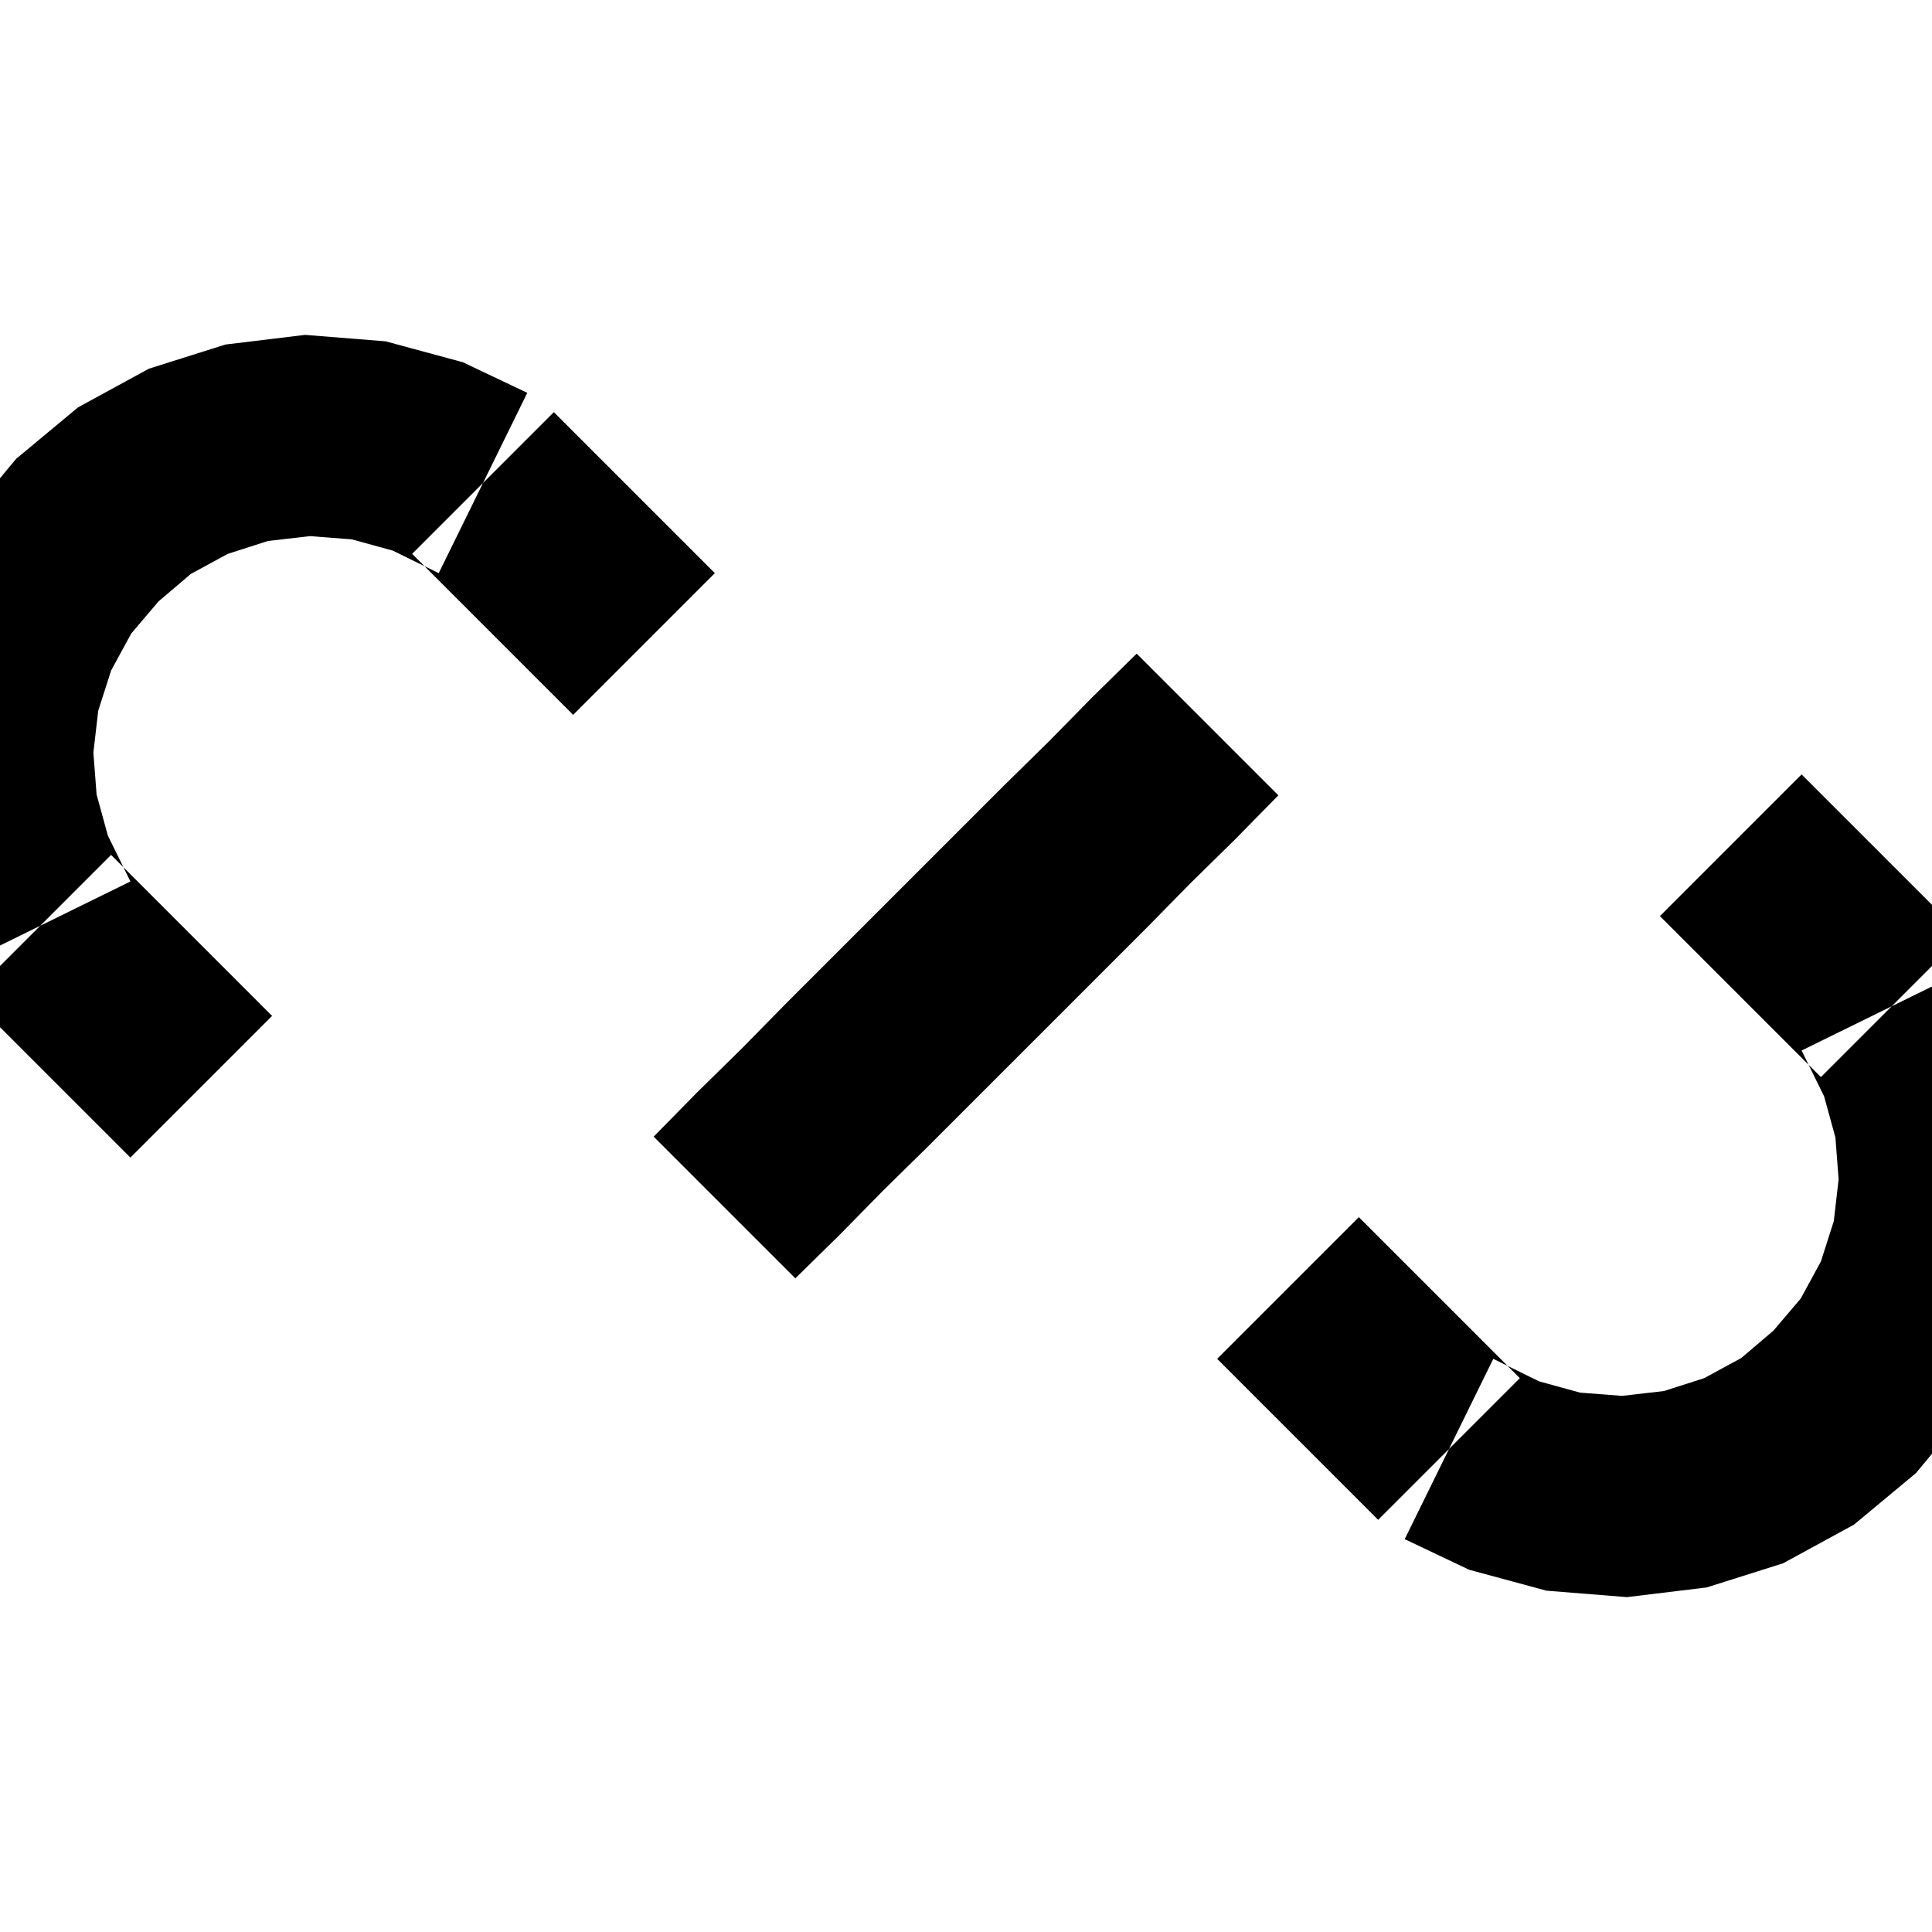
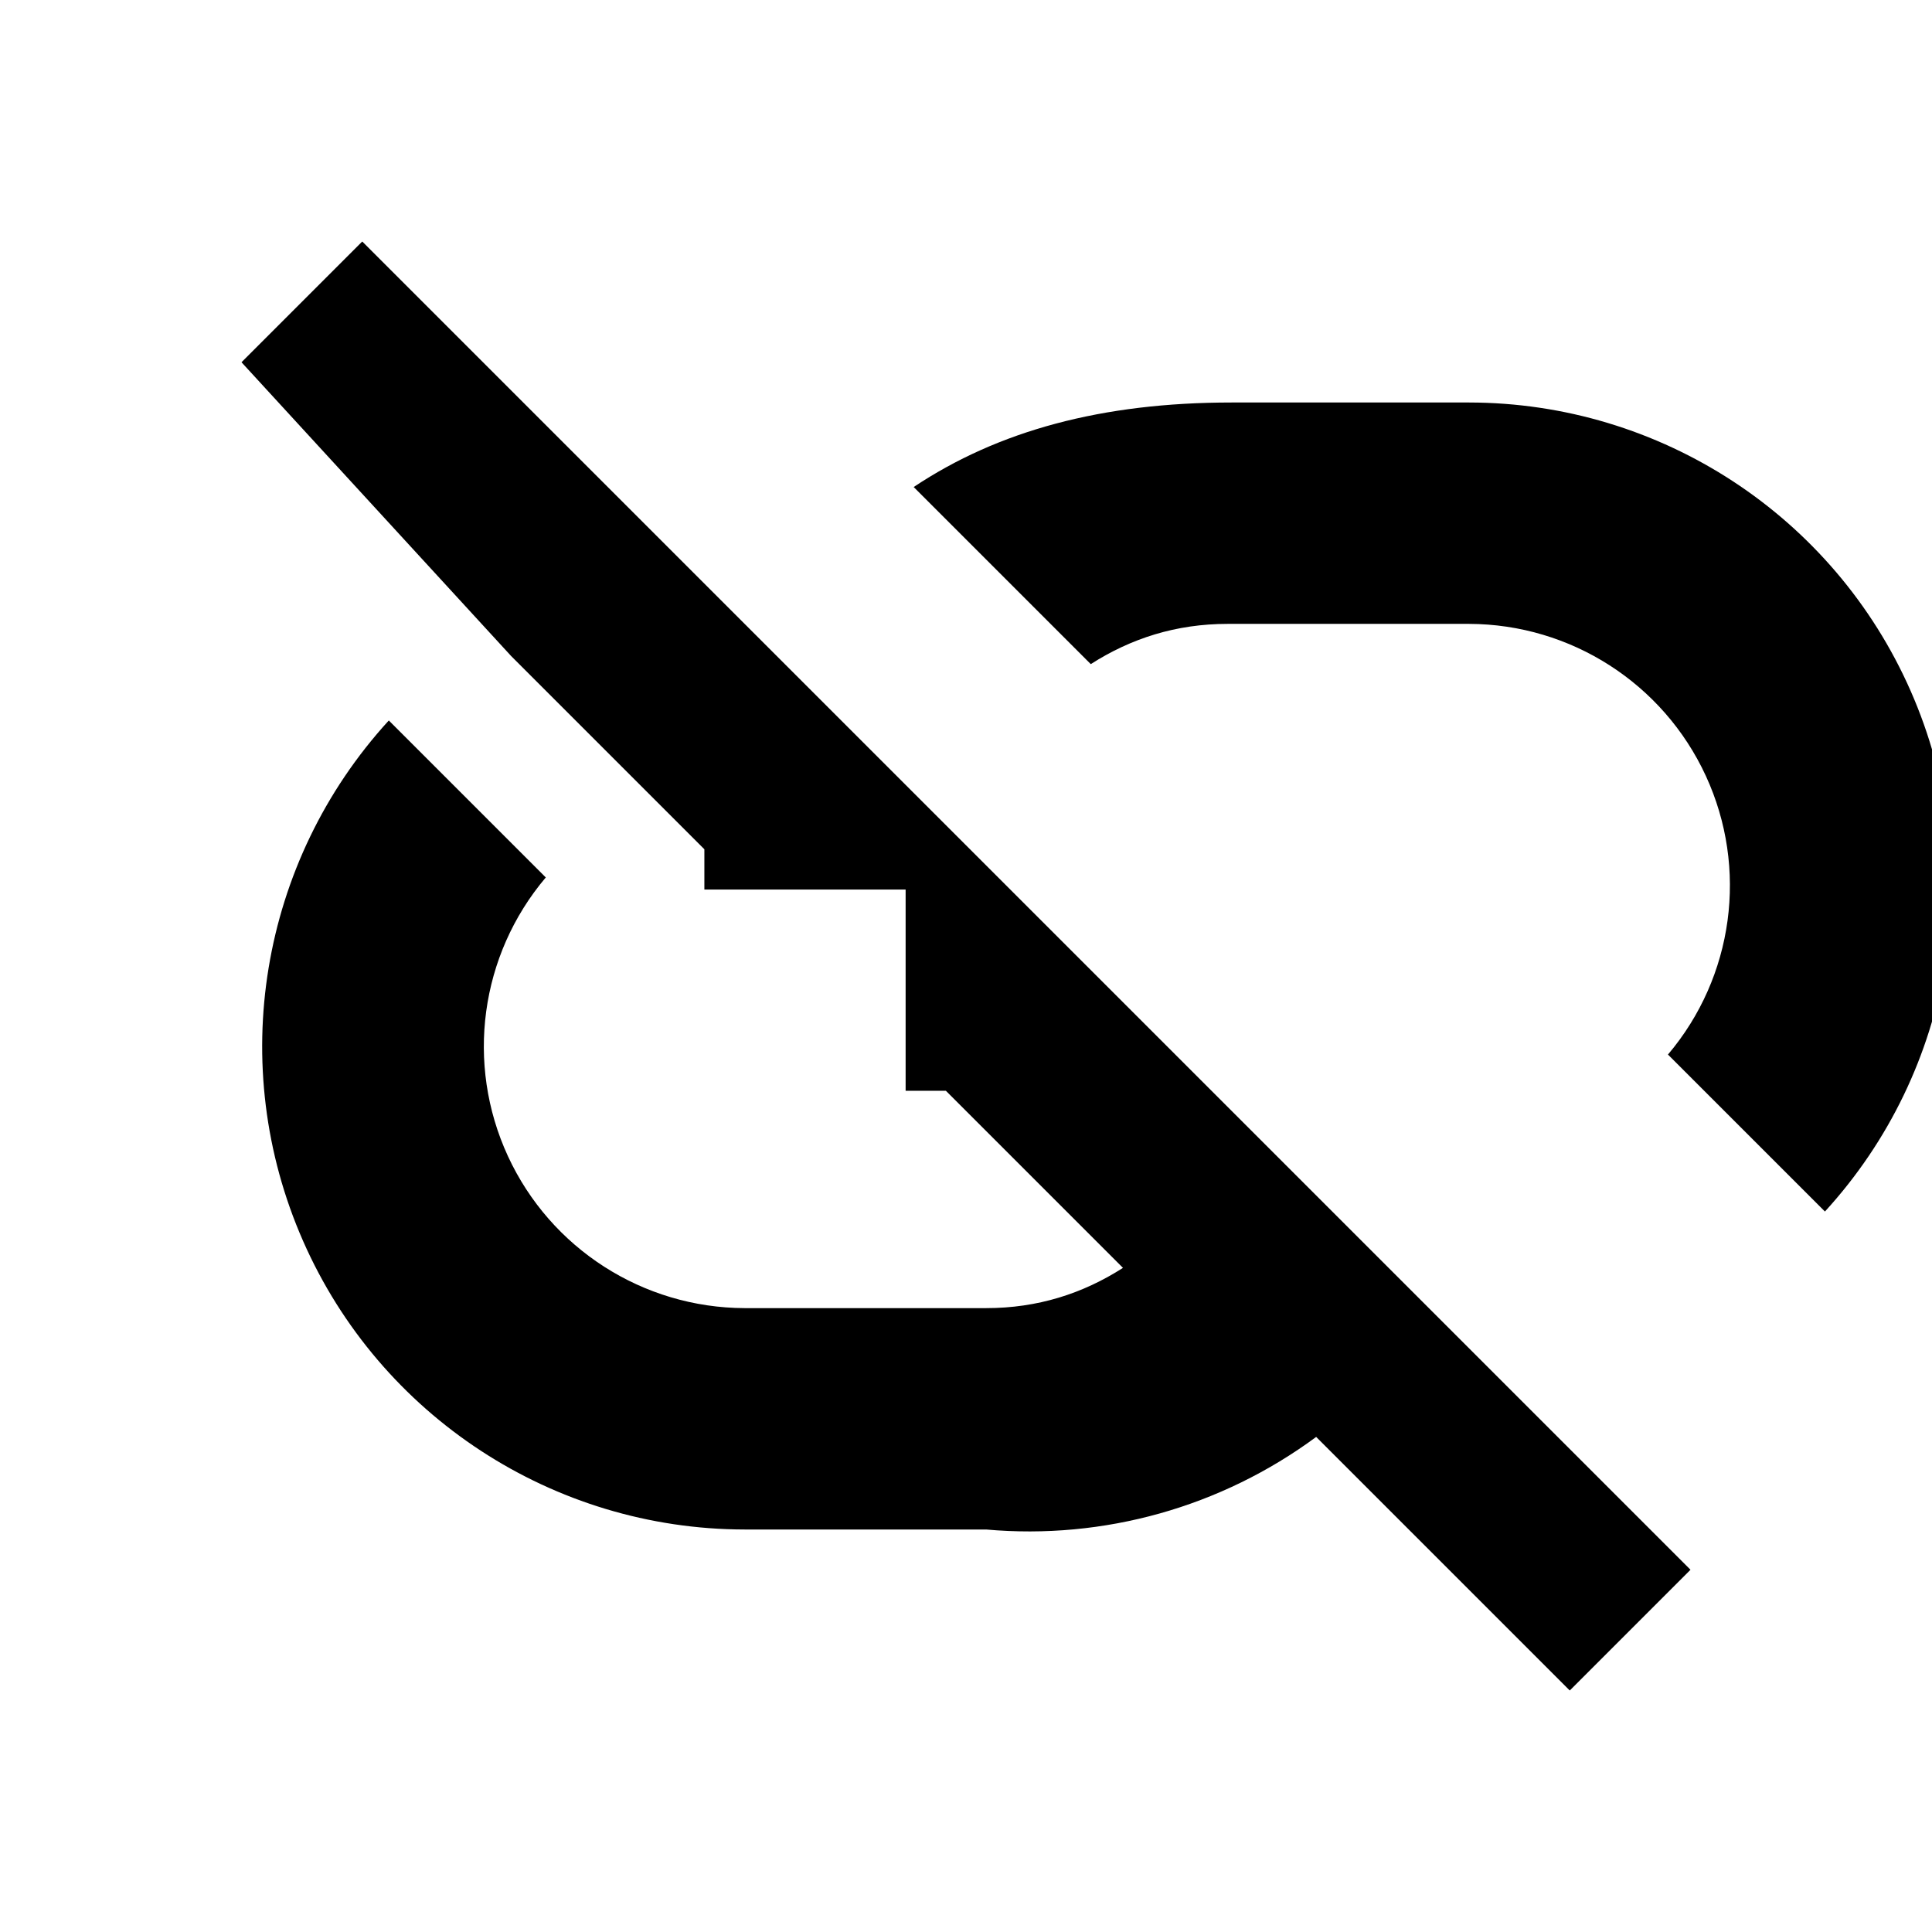
<svg xmlns="http://www.w3.org/2000/svg" width="24" height="24" viewBox="0 0 24 24" fill="currentColor" stroke="none" stroke-width="2.24" stroke-linecap="round" stroke-linejoin="round" fill-rule="evenodd" clip-rule="evenodd" aria-hidden="true">
-   <path d="M8.88 7.12 L8.38 6.62 L7.88 6.12 L7.38 5.62 L6.88 5.12 L5.12 6.88 L5.62 7.38 L6.12 7.88 L6.62 8.38 L7.12 8.88 z M6.55 4.88 L5.75 4.5 L4.79 4.24 L3.79 4.16 L2.8 4.28 L1.85 4.58 L0.97 5.06 L0.2 5.7 L-0.44 6.47 L-0.92 7.35 L-1.22 8.3 L-1.34 9.29 L-1.26 10.29 L-1 11.25 L-0.62 12.05 L1.62 10.95 L1.34 10.38 L1.2 9.87 L1.16 9.35 L1.22 8.83 L1.38 8.33 L1.63 7.87 L1.97 7.47 L2.37 7.13 L2.83 6.88 L3.33 6.72 L3.85 6.66 L4.37 6.7 L4.88 6.84 L5.45 7.12 z M-0.38 12.38 L0.12 12.88 L0.62 13.38 L1.12 13.88 L1.62 14.38 L3.38 12.62 L2.88 12.12 L2.38 11.62 L1.88 11.12 L1.38 10.62 z M15.12 16.88 L15.62 17.38 L16.12 17.88 L16.62 18.38 L17.12 18.88 L18.88 17.12 L18.38 16.62 L17.88 16.12 L17.38 15.62 L16.88 15.12 z M17.45 19.12 L18.25 19.5 L19.21 19.76 L20.21 19.84 L21.2 19.72 L22.15 19.42 L23.03 18.94 L23.8 18.3 L24.44 17.53 L24.92 16.65 L25.22 15.7 L25.34 14.71 L25.26 13.71 L25 12.75 L24.62 11.95 L22.38 13.05 L22.66 13.62 L22.8 14.13 L22.84 14.65 L22.78 15.17 L22.62 15.67 L22.37 16.13 L22.03 16.53 L21.63 16.87 L21.17 17.12 L20.67 17.28 L20.15 17.34 L19.63 17.3 L19.12 17.16 L18.55 16.88 z M24.38 11.62 L23.88 11.12 L23.38 10.62 L22.88 10.12 L22.38 9.62 L20.62 11.38 L21.12 11.88 L21.62 12.38 L22.12 12.88 L22.62 13.38 z M9.88 15.88 L10.43 15.34 L10.97 14.79 L11.52 14.25 L12.07 13.7 L12.61 13.16 L13.16 12.61 L13.7 12.07 L14.25 11.52 L14.79 10.97 L15.34 10.43 L15.88 9.88 L14.12 8.12 L13.57 8.66 L13.03 9.21 L12.48 9.75 L11.93 10.3 L11.39 10.84 L10.84 11.39 L10.3 11.93 L9.75 12.48 L9.21 13.03 L8.66 13.57 L8.12 14.12 z" />
+   <path d="M4.5 3 21 19.5 19.5 21l-3.15-3.15A6 6 0 0 1 12.25 19h-3a6 6 0 0 1-4.42-10.05l1.95 1.95a3.25 3.25 0 0 0 2.47 5.35h3c.64 0 1.2-.18 1.7-.5l-2.2-2.2h-.5v-2.5h-2.5v-.5l-2.4-2.4L3 4.5zM15.25 5h3a6 6 0 0 1 4.42 10.05l-1.95-1.95a3.25 3.25 0 0 0-2.47-5.35h-3c-.64 0-1.2.18-1.7.5l-2.2-2.2c1.05-.7 2.34-1.05 3.95-1.05z" />
</svg>
